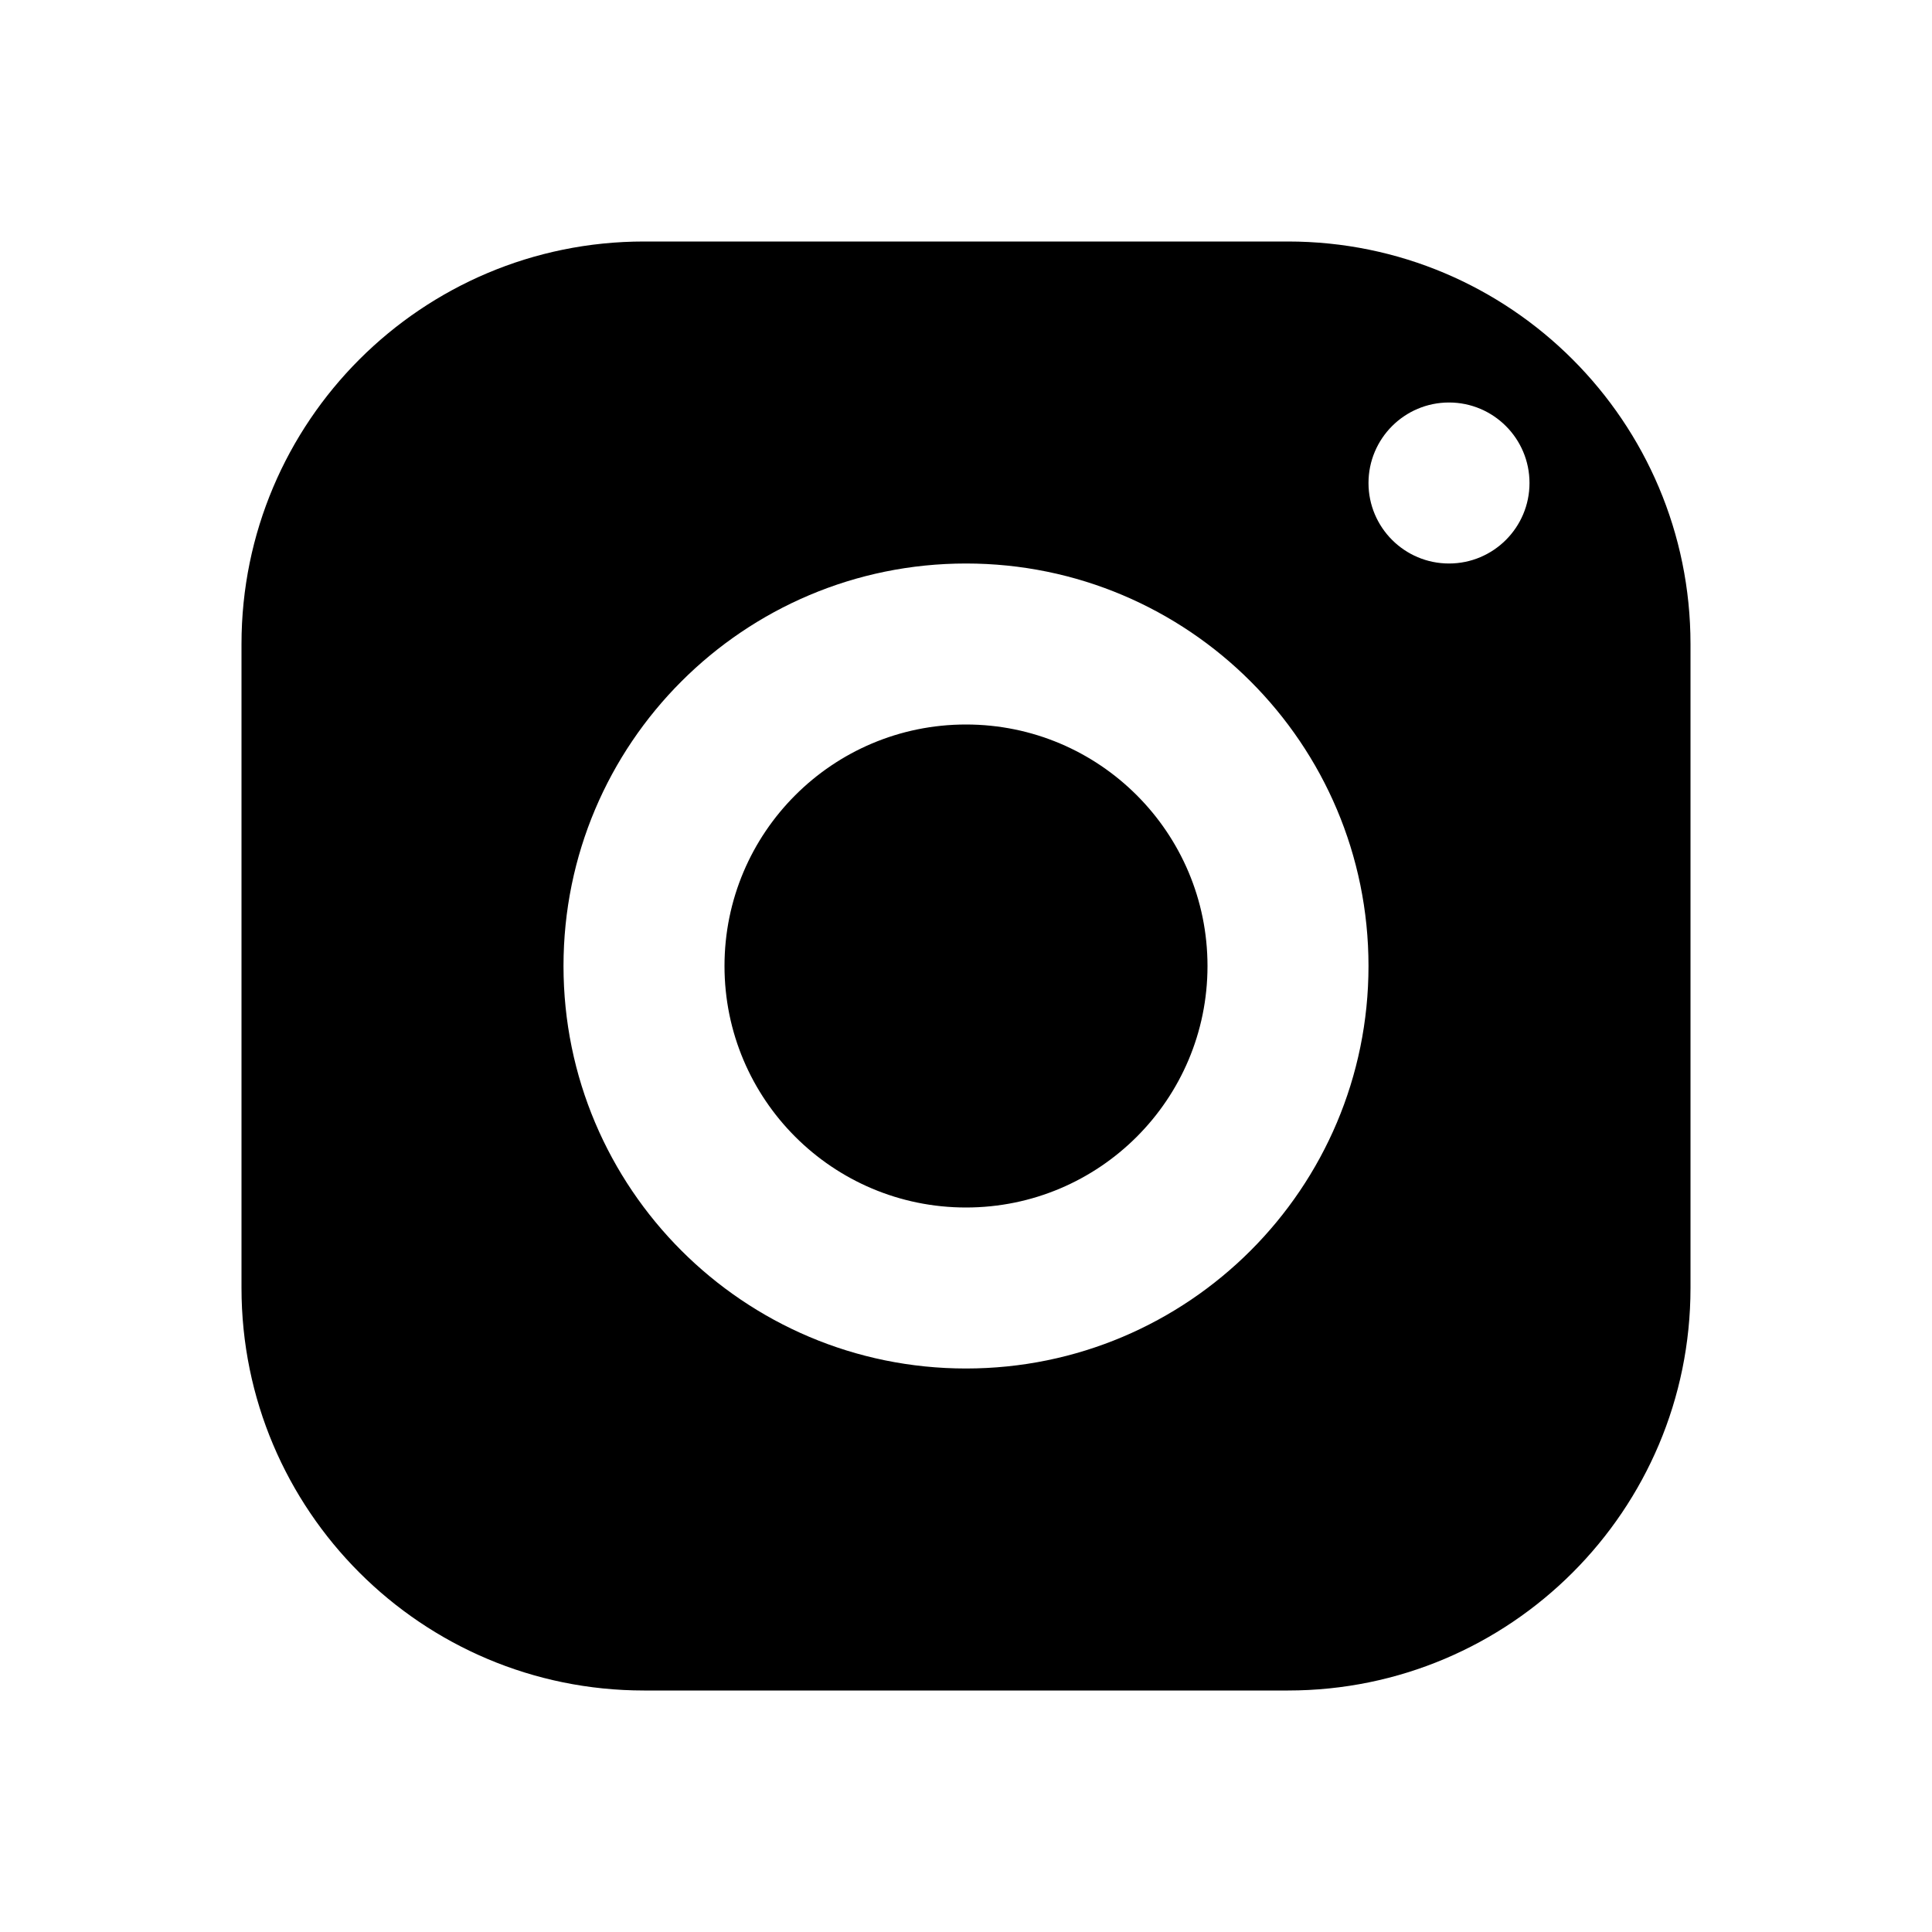
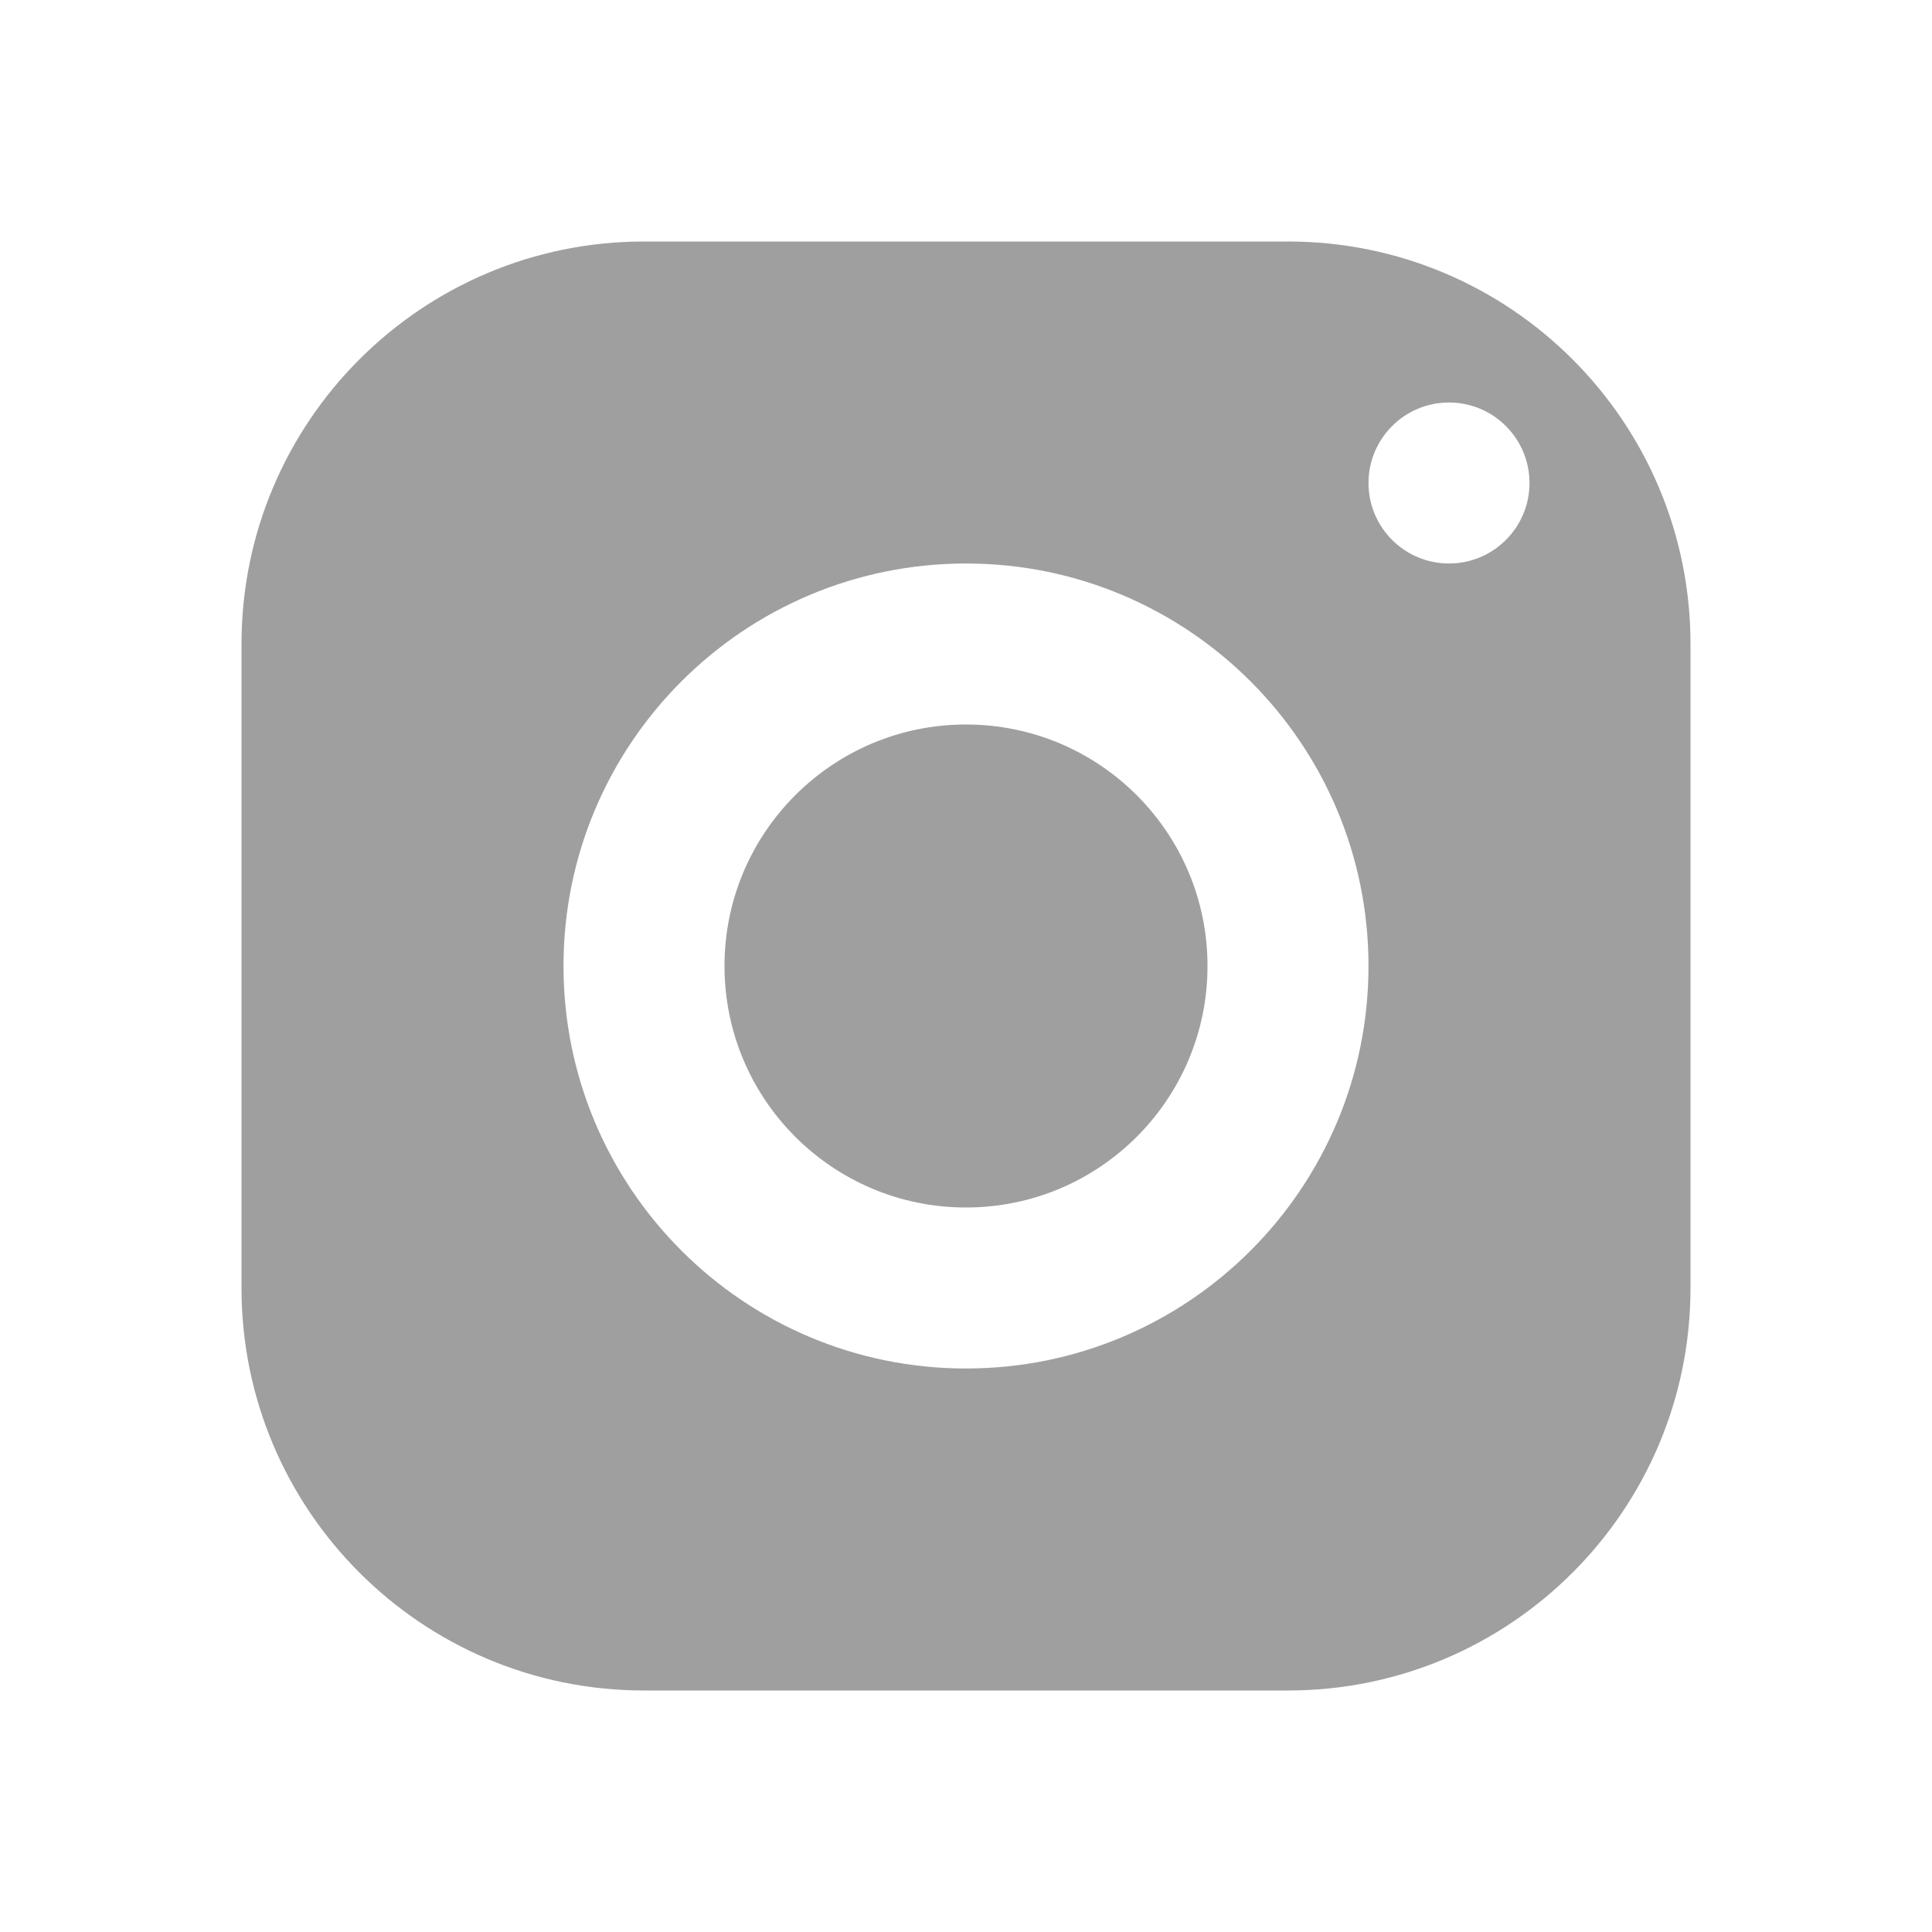
- <svg xmlns="http://www.w3.org/2000/svg" viewBox="0 0 24 24" width="48px" height="48px">
+ <svg xmlns="http://www.w3.org/2000/svg" fill="#9f9f9f" viewBox="0 0 24 24" width="48px" height="48px">
  <path d="M 8 3 C 5.239 3 3 5.239 3 8 L 3 16 C 3 18.761 5.239 21 8 21 L 16 21 C 18.761 21 21 18.761 21 16 L 21 8 C 21 5.239 18.761 3 16 3 L 8 3 z M 18 5 C 18.552 5 19 5.448 19 6 C 19 6.552 18.552 7 18 7 C 17.448 7 17 6.552 17 6 C 17 5.448 17.448 5 18 5 z M 12 7 C 14.761 7 17 9.239 17 12 C 17 14.761 14.761 17 12 17 C 9.239 17 7 14.761 7 12 C 7 9.239 9.239 7 12 7 z M 12 9 A 3 3 0 0 0 9 12 A 3 3 0 0 0 12 15 A 3 3 0 0 0 15 12 A 3 3 0 0 0 12 9 z" />
</svg>
